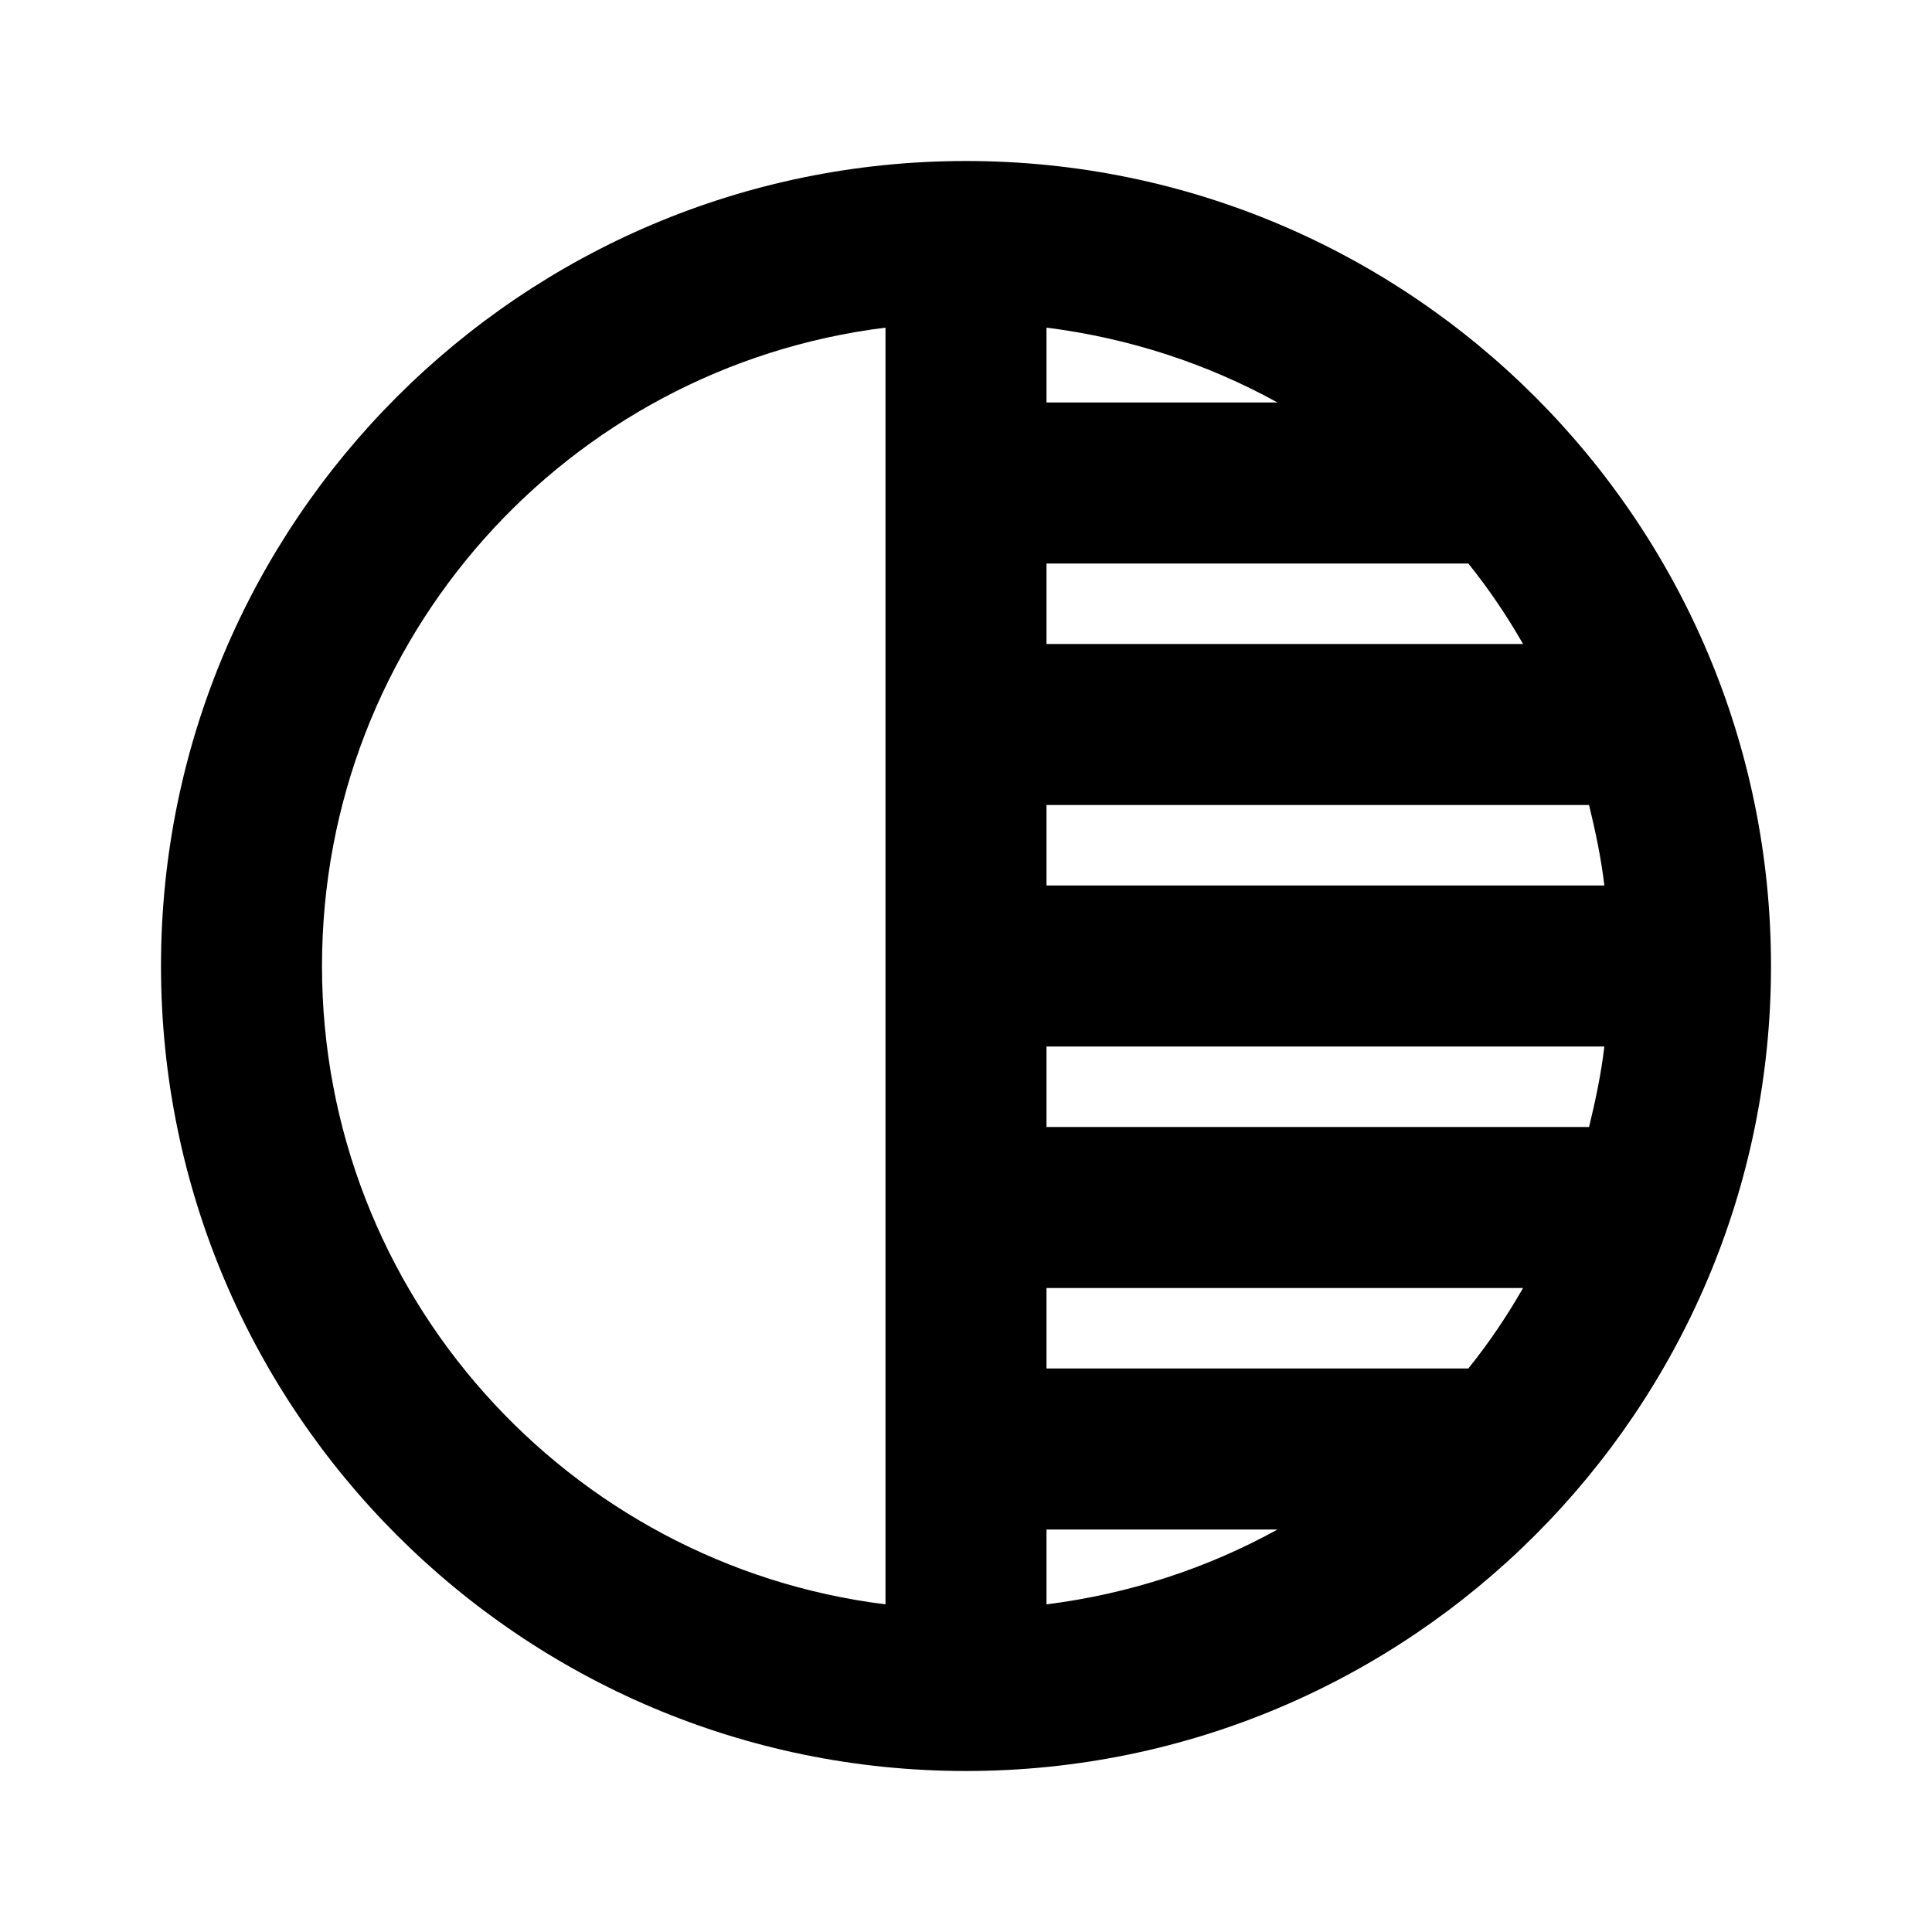
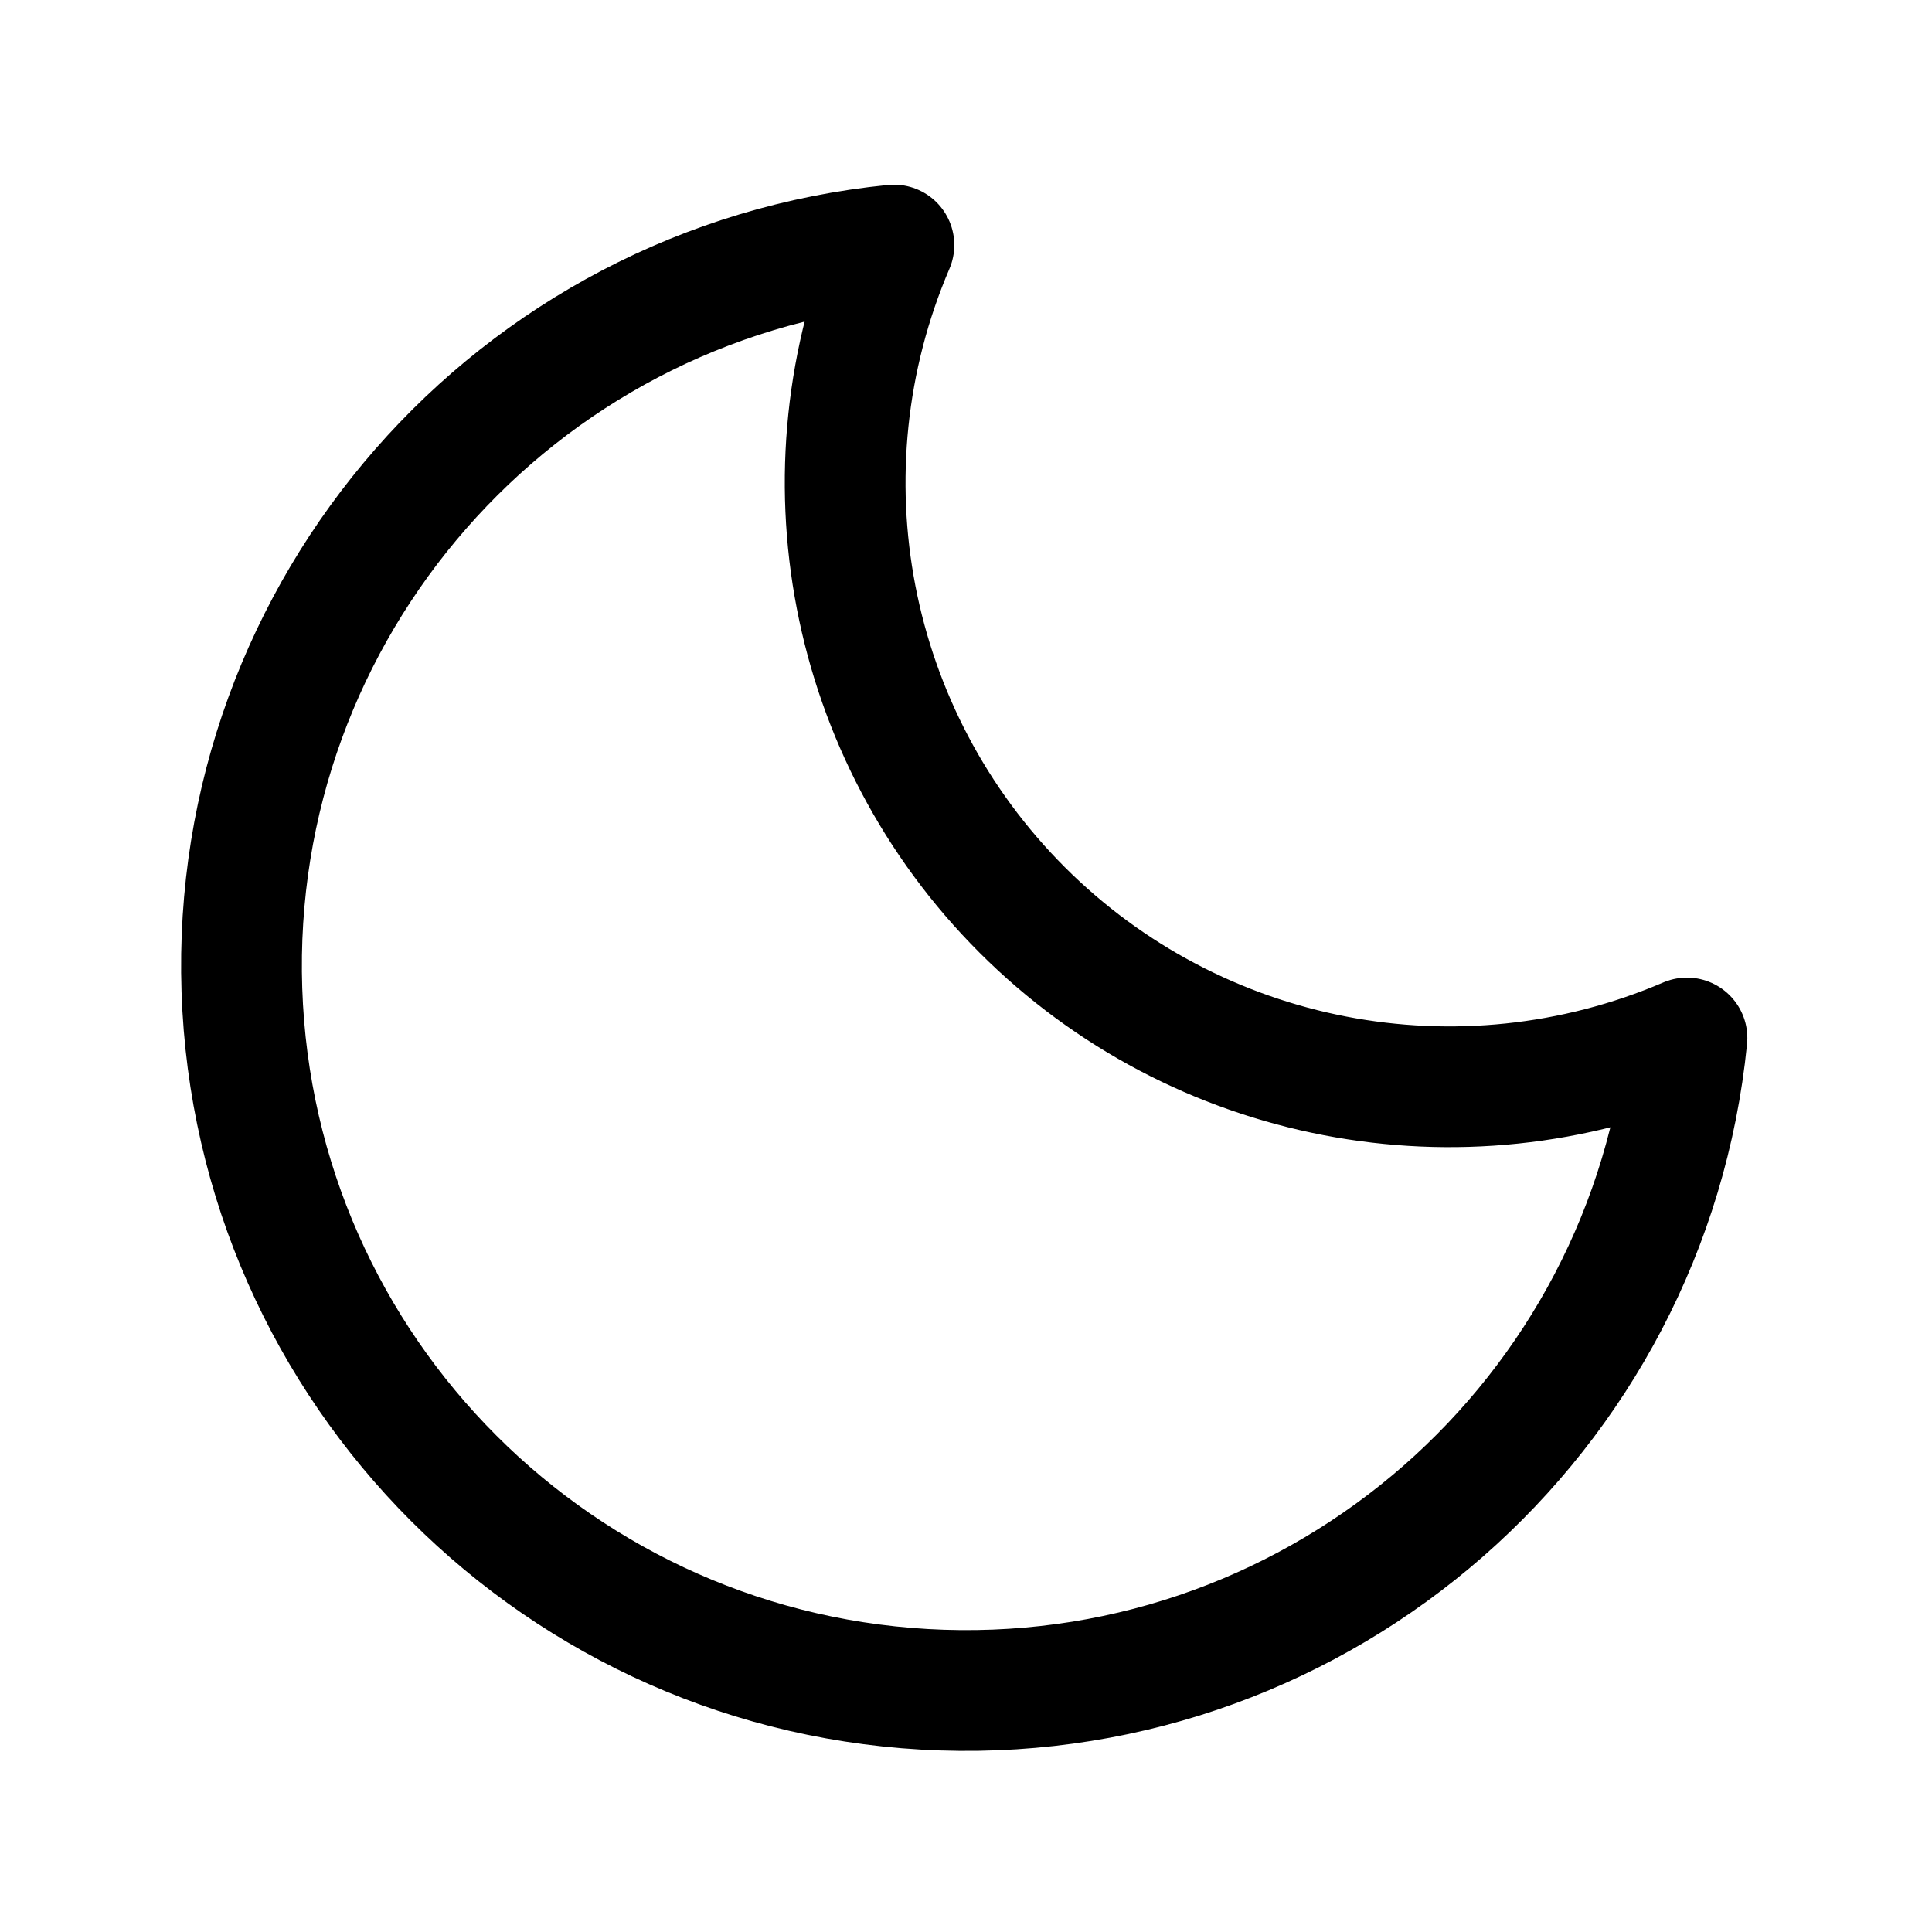
- <svg xmlns="http://www.w3.org/2000/svg" height="24" viewBox="0 0 24 24" width="24">
-   <path d="M0 0h24v24H0z" fill="none" />
-   <path d="M12 2C6.48 2 2 6.48 2 12s4.48 10 10 10 10-4.48 10-10S17.52 2 12 2zm-1 17.93c-3.94-.49-7-3.85-7-7.93s3.05-7.44 7-7.93v15.86zm2-15.86c1.03.13 2 .45 2.87.93H13v-.93zM13 7h5.24c.25.31.48.65.68 1H13V7zm0 3h6.74c.08.33.15.66.19 1H13v-1zm0 9.93V19h2.87c-.87.48-1.84.8-2.87.93zM18.24 17H13v-1h5.92c-.2.35-.43.69-.68 1zm1.5-3H13v-1h6.93c-.04.34-.11.67-.19 1z" />
+ <svg xmlns="http://www.w3.org/2000/svg" width="192" height="192" fill="#000000" viewBox="0 0 256 256">
+   <rect width="256" height="256" fill="none" />
+   <path d="M223.532,137.539A96.004,96.004,0,1,1,118.449,32.469l0.0.001a80.034,80.034,0,0,0,105.083,105.069Z" fill="none" stroke="#000000" stroke-linecap="round" stroke-linejoin="round" stroke-width="16" />
</svg>
